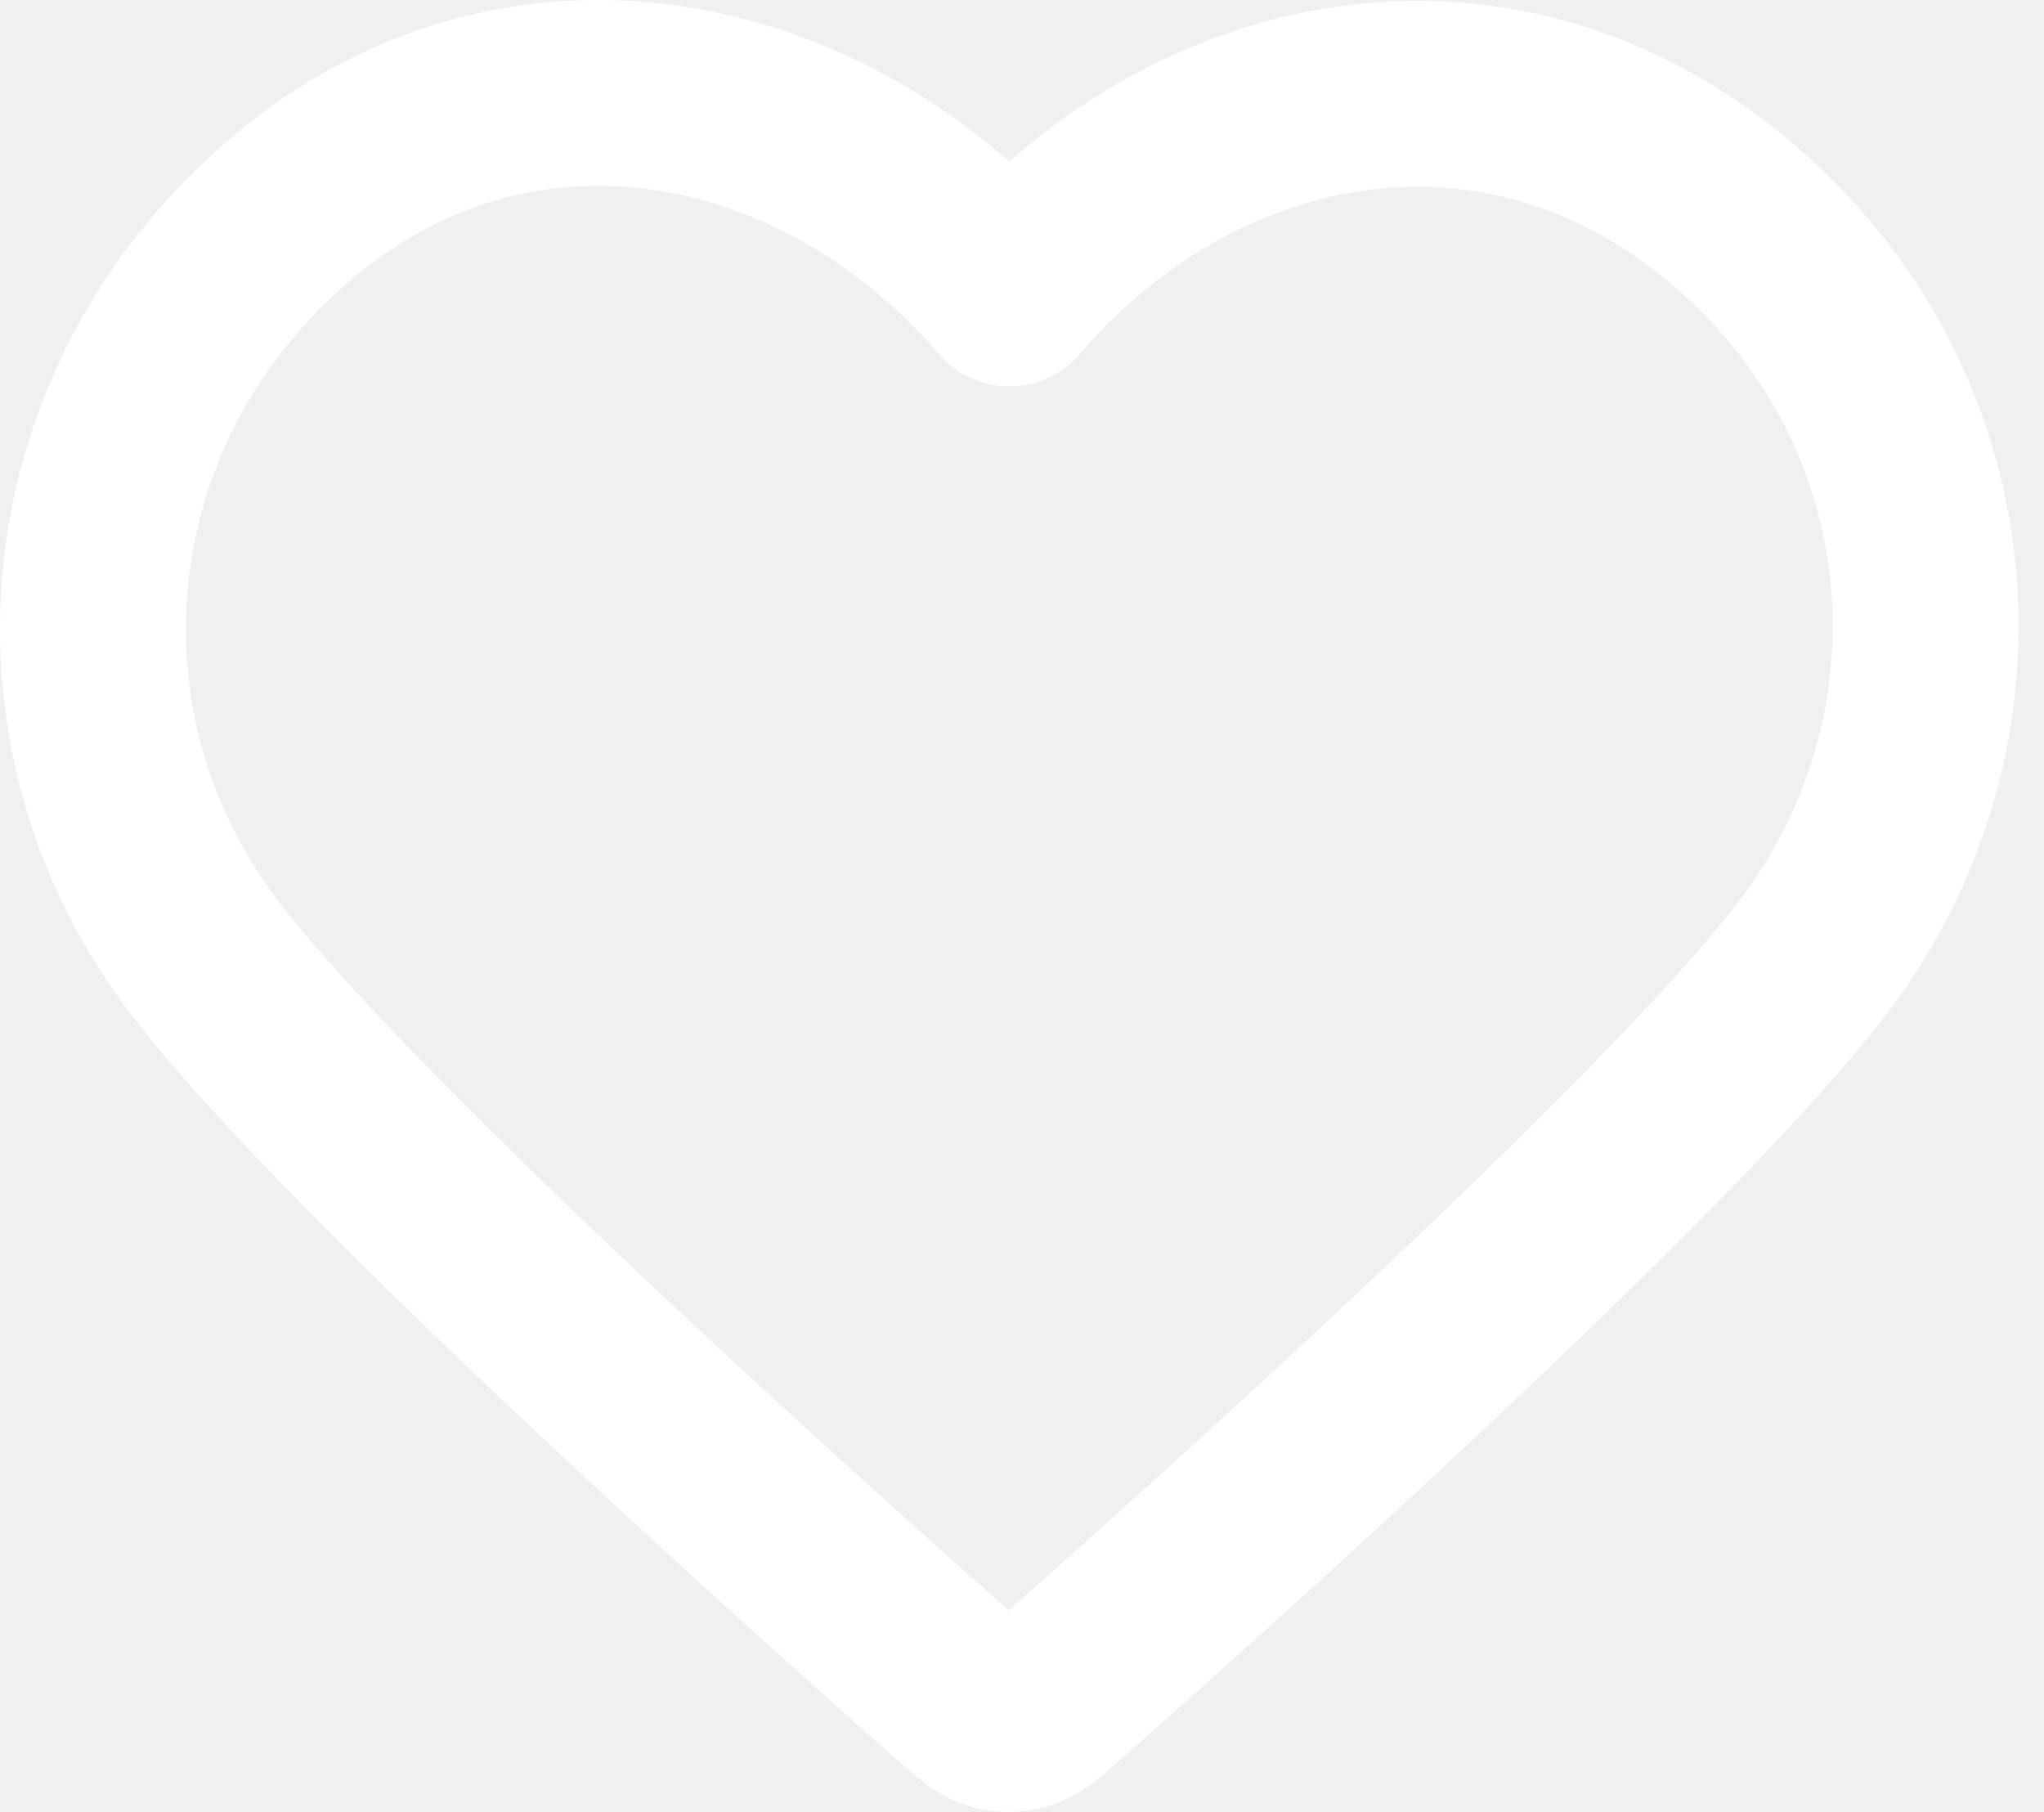
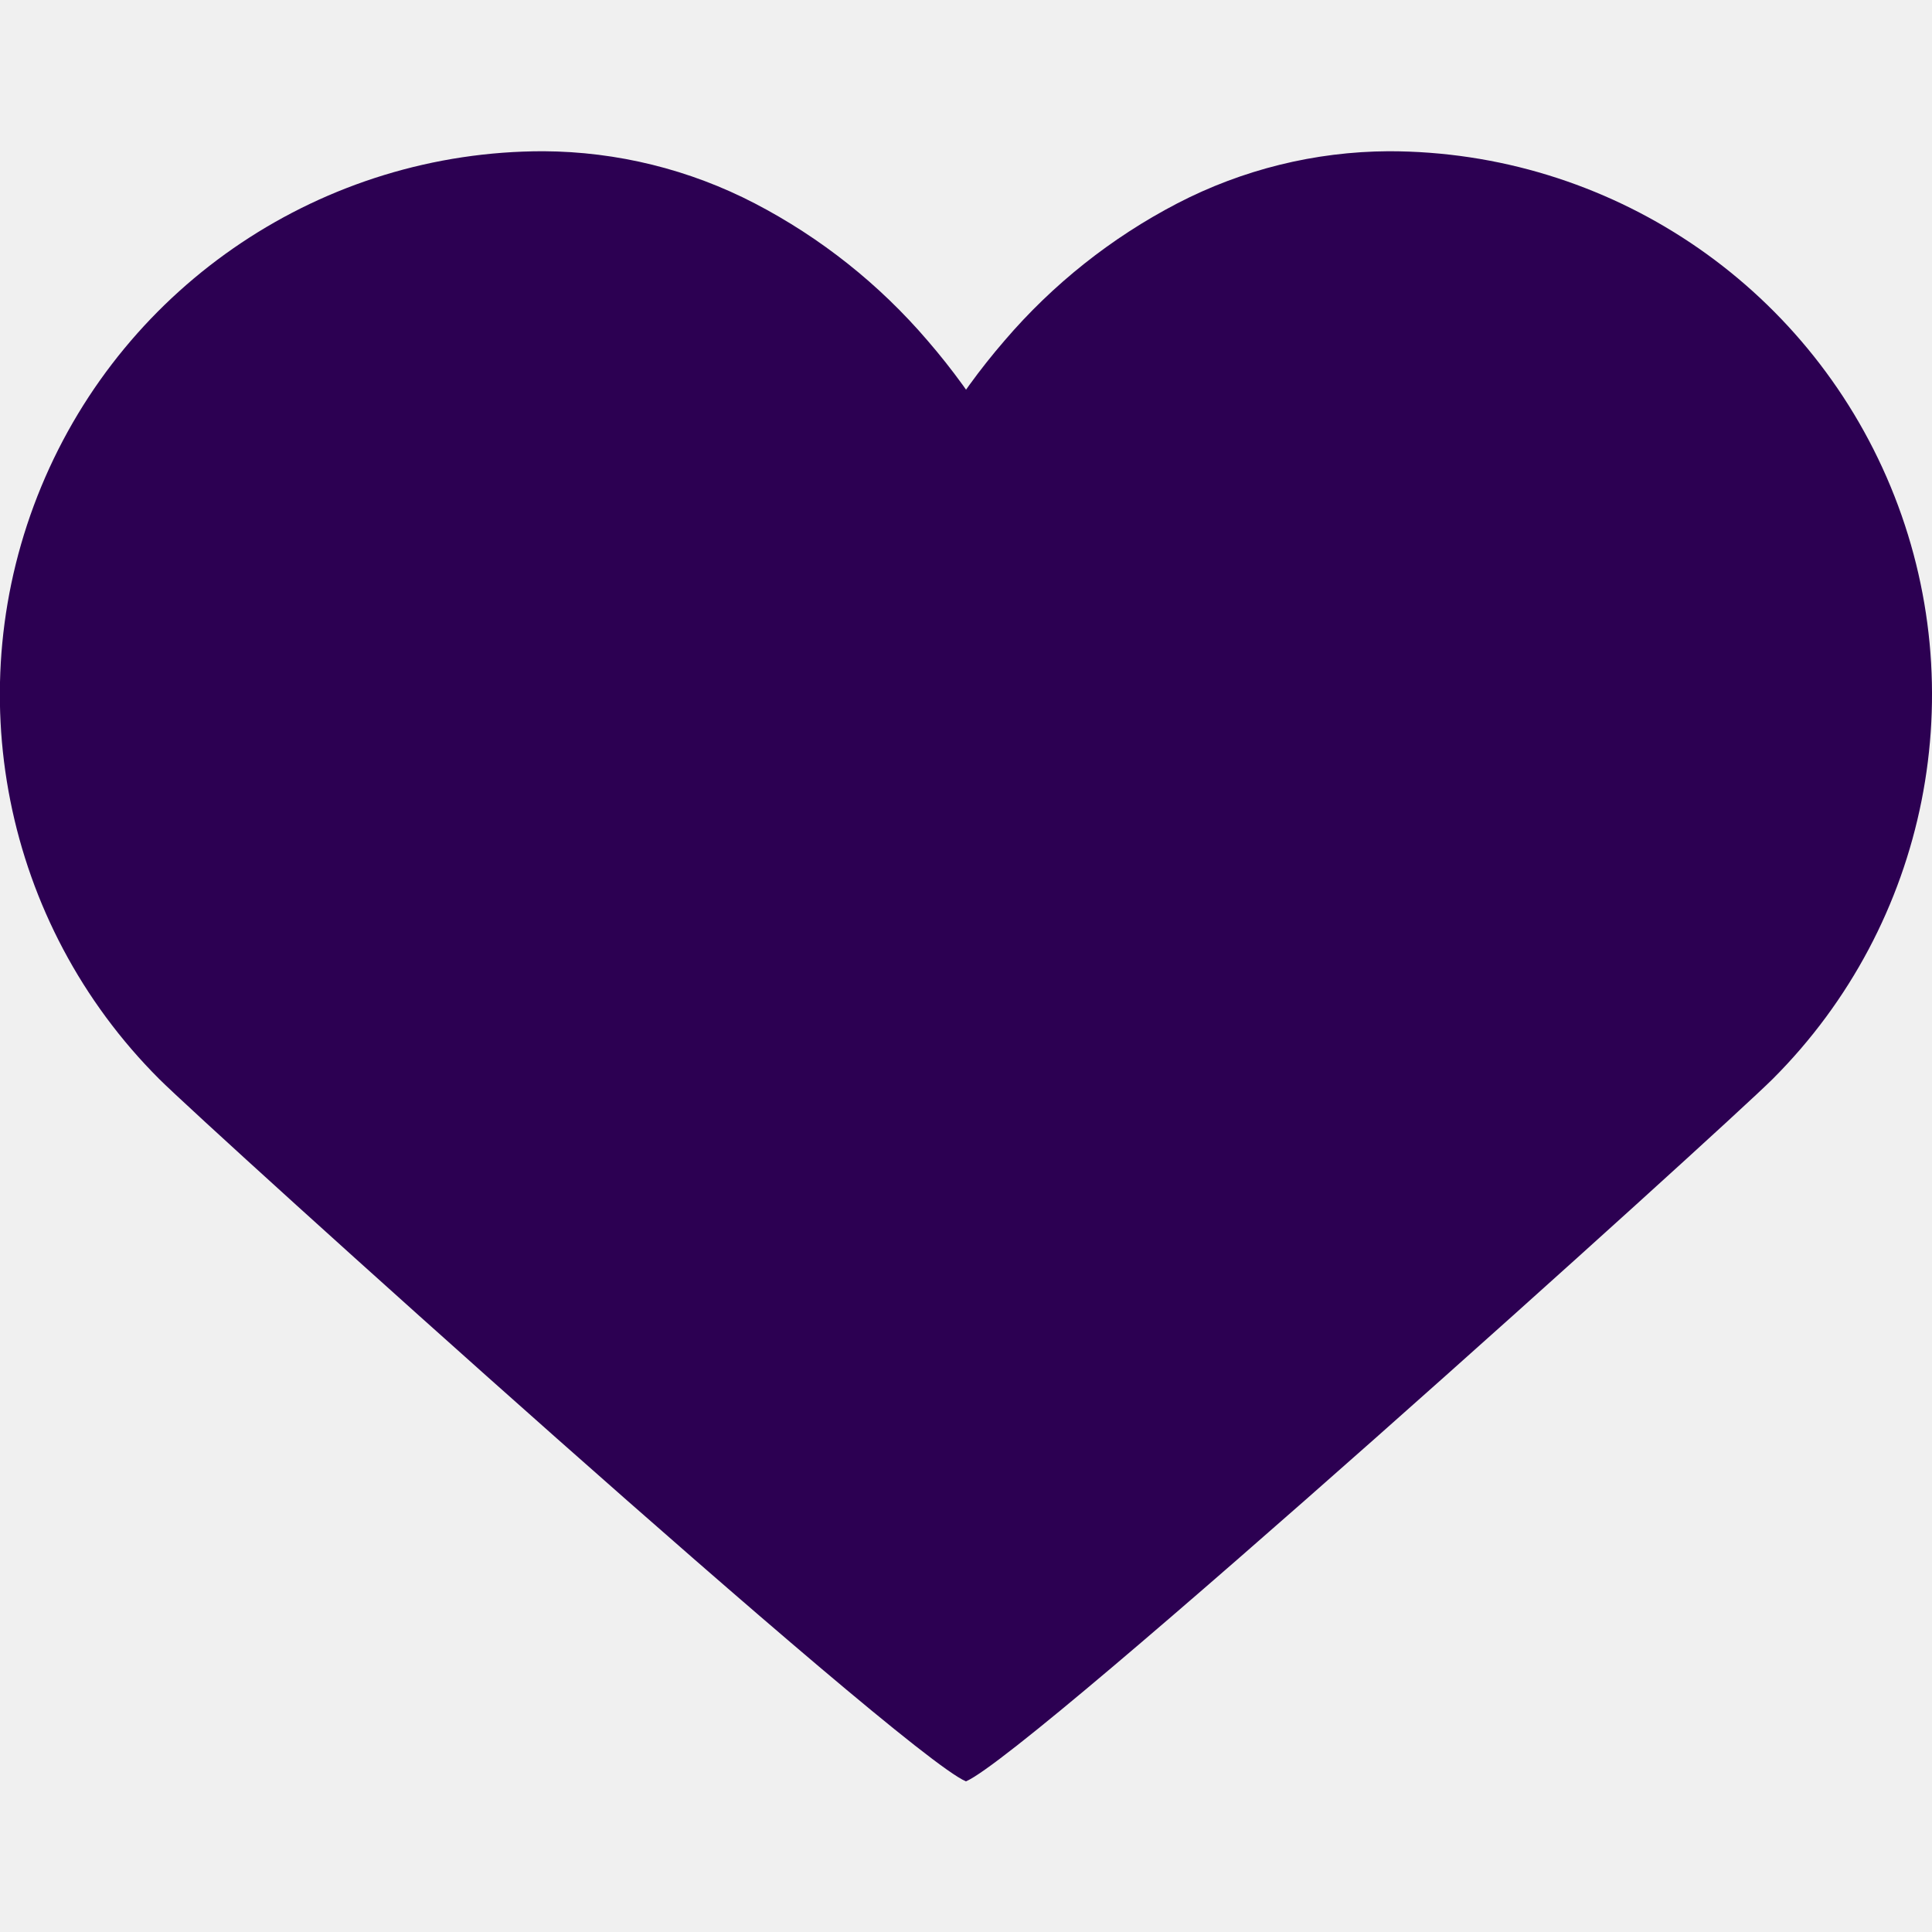
- <svg xmlns="http://www.w3.org/2000/svg" width="44" height="39" viewBox="0 0 44 39" fill="none">
-   <path fill-rule="evenodd" clip-rule="evenodd" d="M21.726 6.315C17.782 1.719 11.192 0.298 6.25 4.507C1.309 8.716 0.613 15.753 4.494 20.731C7.72 24.869 17.485 33.598 20.685 36.423C21.043 36.739 21.222 36.897 21.431 36.959C21.613 37.014 21.812 37.014 21.995 36.959C22.204 36.897 22.383 36.739 22.741 36.423C25.941 33.598 35.705 24.869 38.932 20.731C42.812 15.753 42.202 8.672 37.175 4.507C32.149 0.343 25.67 1.719 21.726 6.315Z" stroke="white" stroke-width="4" stroke-linecap="round" stroke-linejoin="round" />
+ <svg xmlns="http://www.w3.org/2000/svg" fill="#2C0052" width="800px" height="800px" viewBox="0 -2.5 32 32">
+   <g id="Group_13" data-name="Group 13" transform="translate(-93.998 -396.695)">
+     <path id="Path_365" data-name="Path 365" d="M108.706,410.042A7.884,7.884,0,0,1,108,406.7a10.121,10.121,0,0,1,.708-3.659,10.989,10.989,0,0,1,1.929-3.205,9.586,9.586,0,0,1,2.86-2.272,7.686,7.686,0,0,1,3.5-.864,9,9,0,0,1,6.364,15.365c-.814.813-12.287,11.179-13.364,11.635h0c-1.077-.456-12.55-10.822-13.364-11.635A9,9,0,0,1,103,396.7a7.68,7.68,0,0,1,3.5.864,9.591,9.591,0,0,1,2.861,2.272,11.011,11.011,0,0,1,1.929,3.205A10.141,10.141,0,0,1,112,406.7a7.9,7.9,0,0,1-.707,3.347,7.328,7.328,0,0,1-1.929,2.518" />
+   </g>
</svg>
